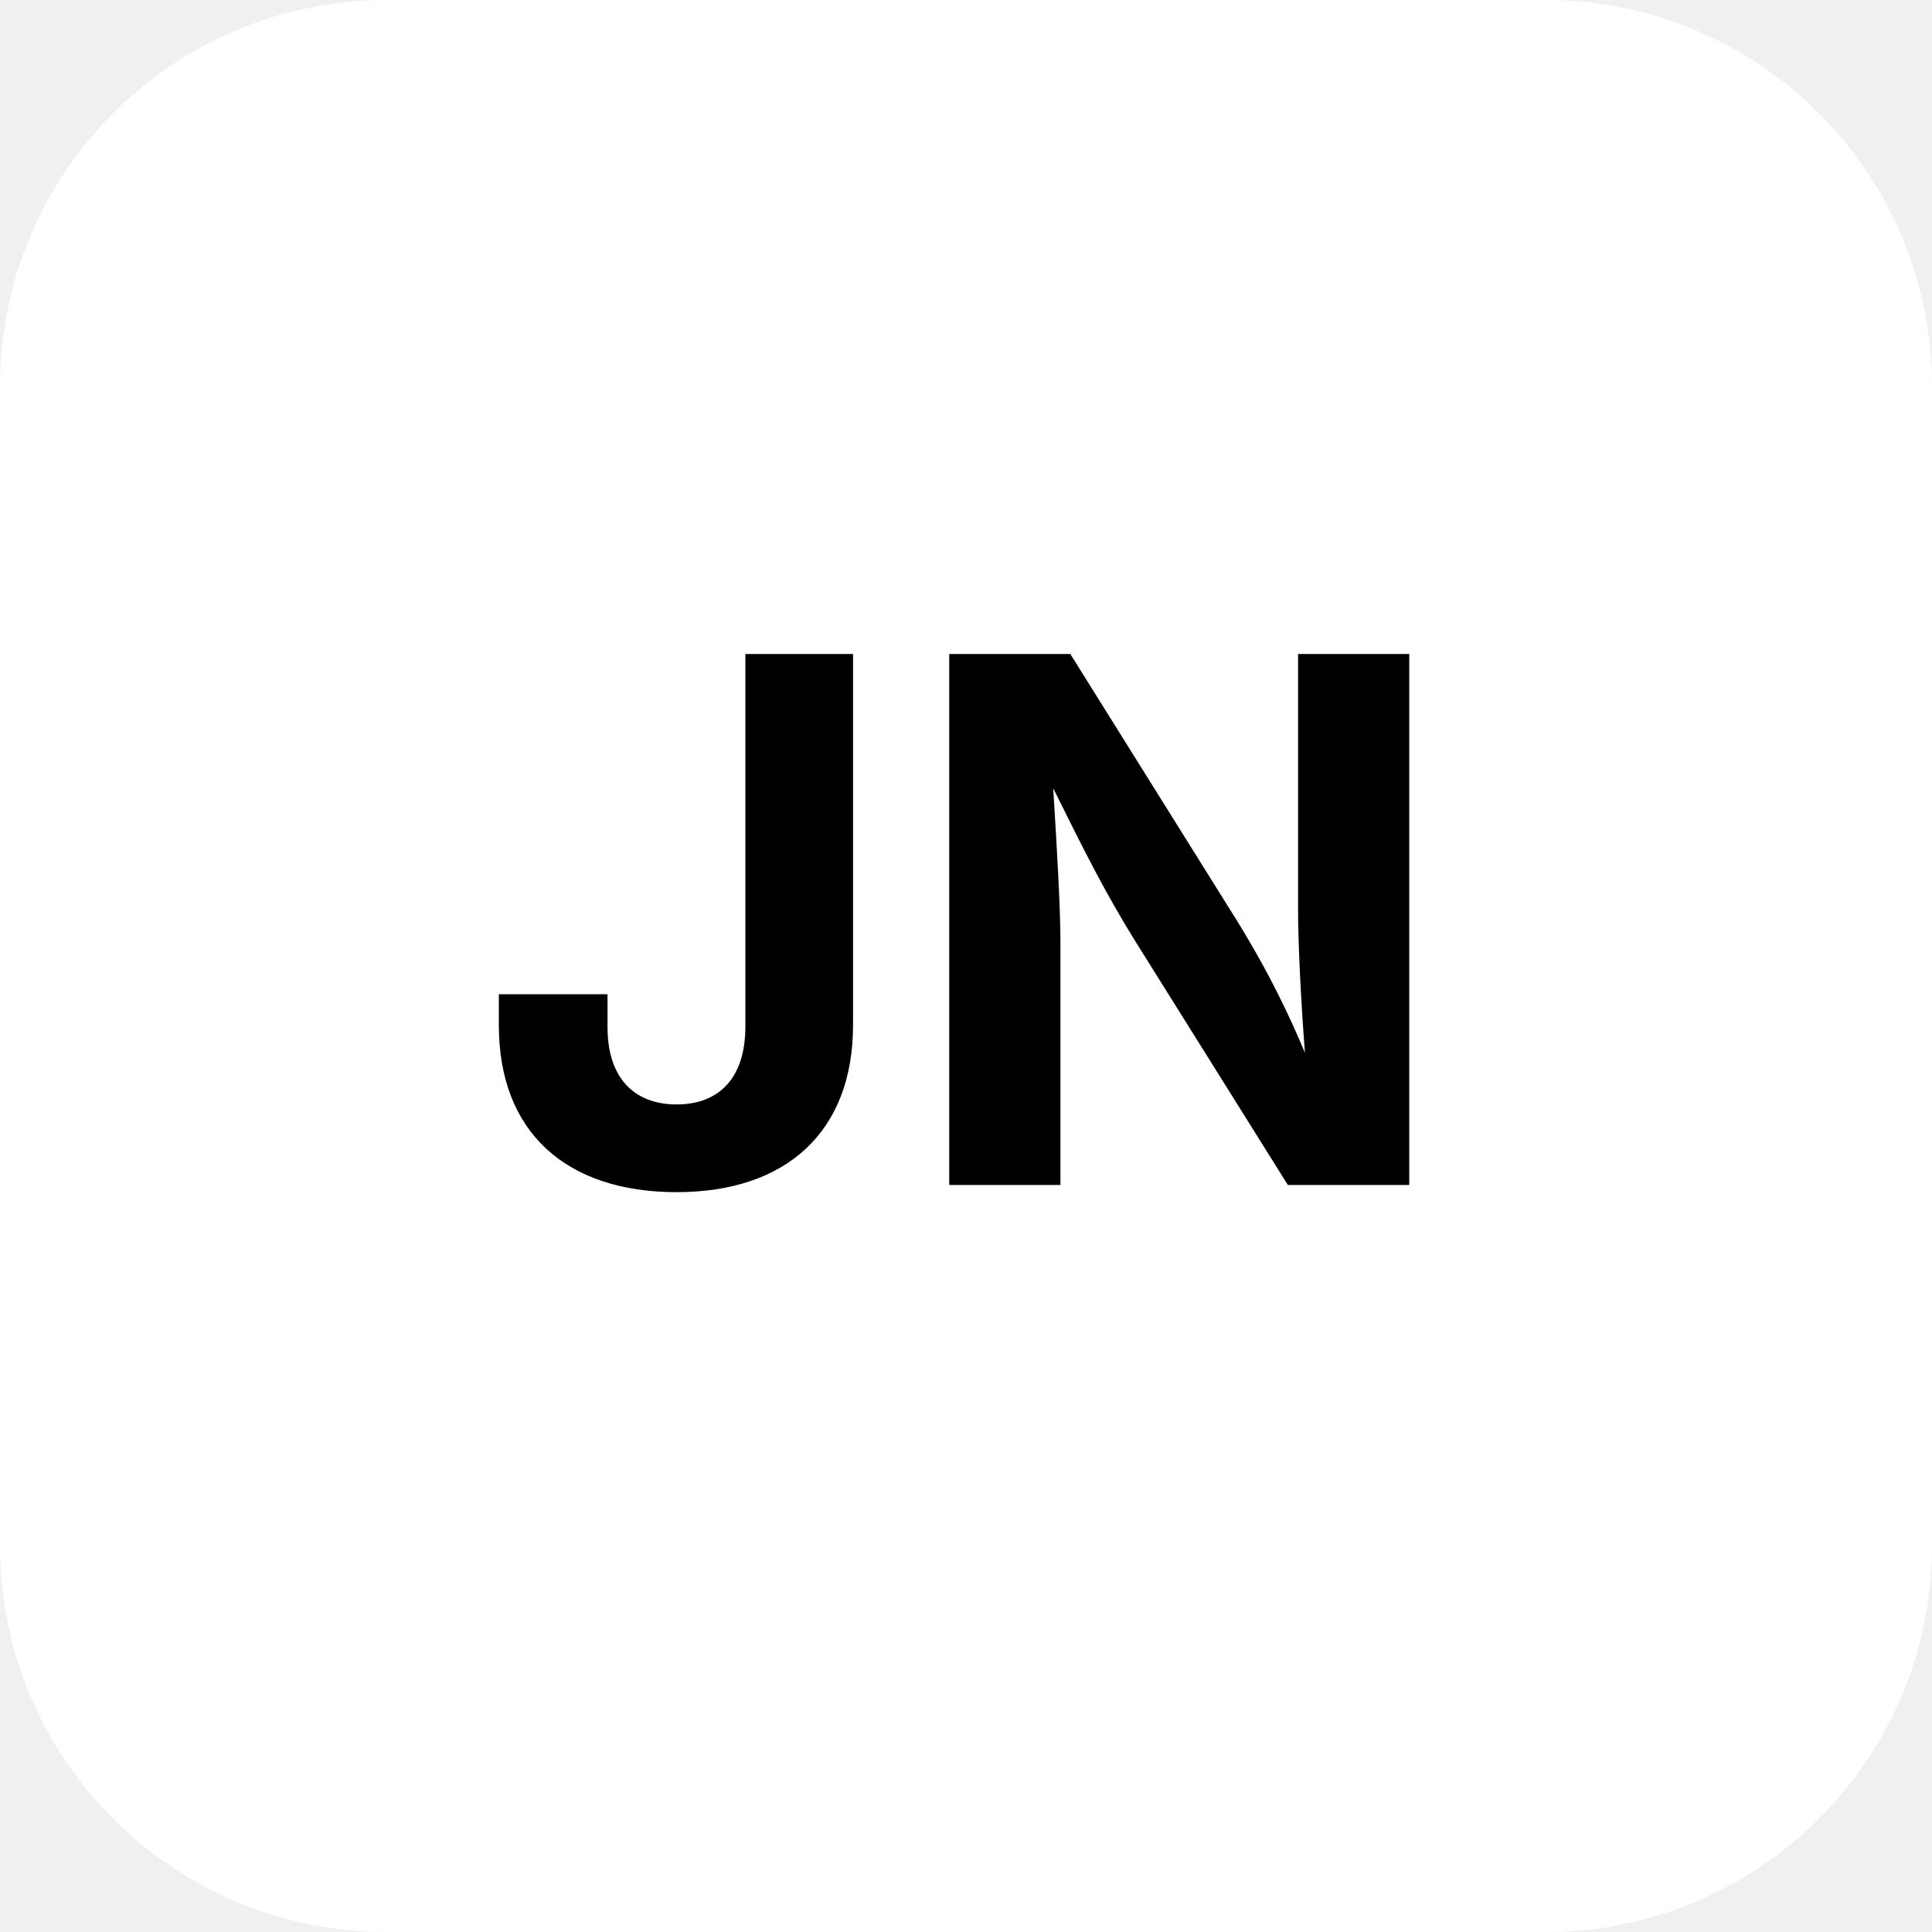
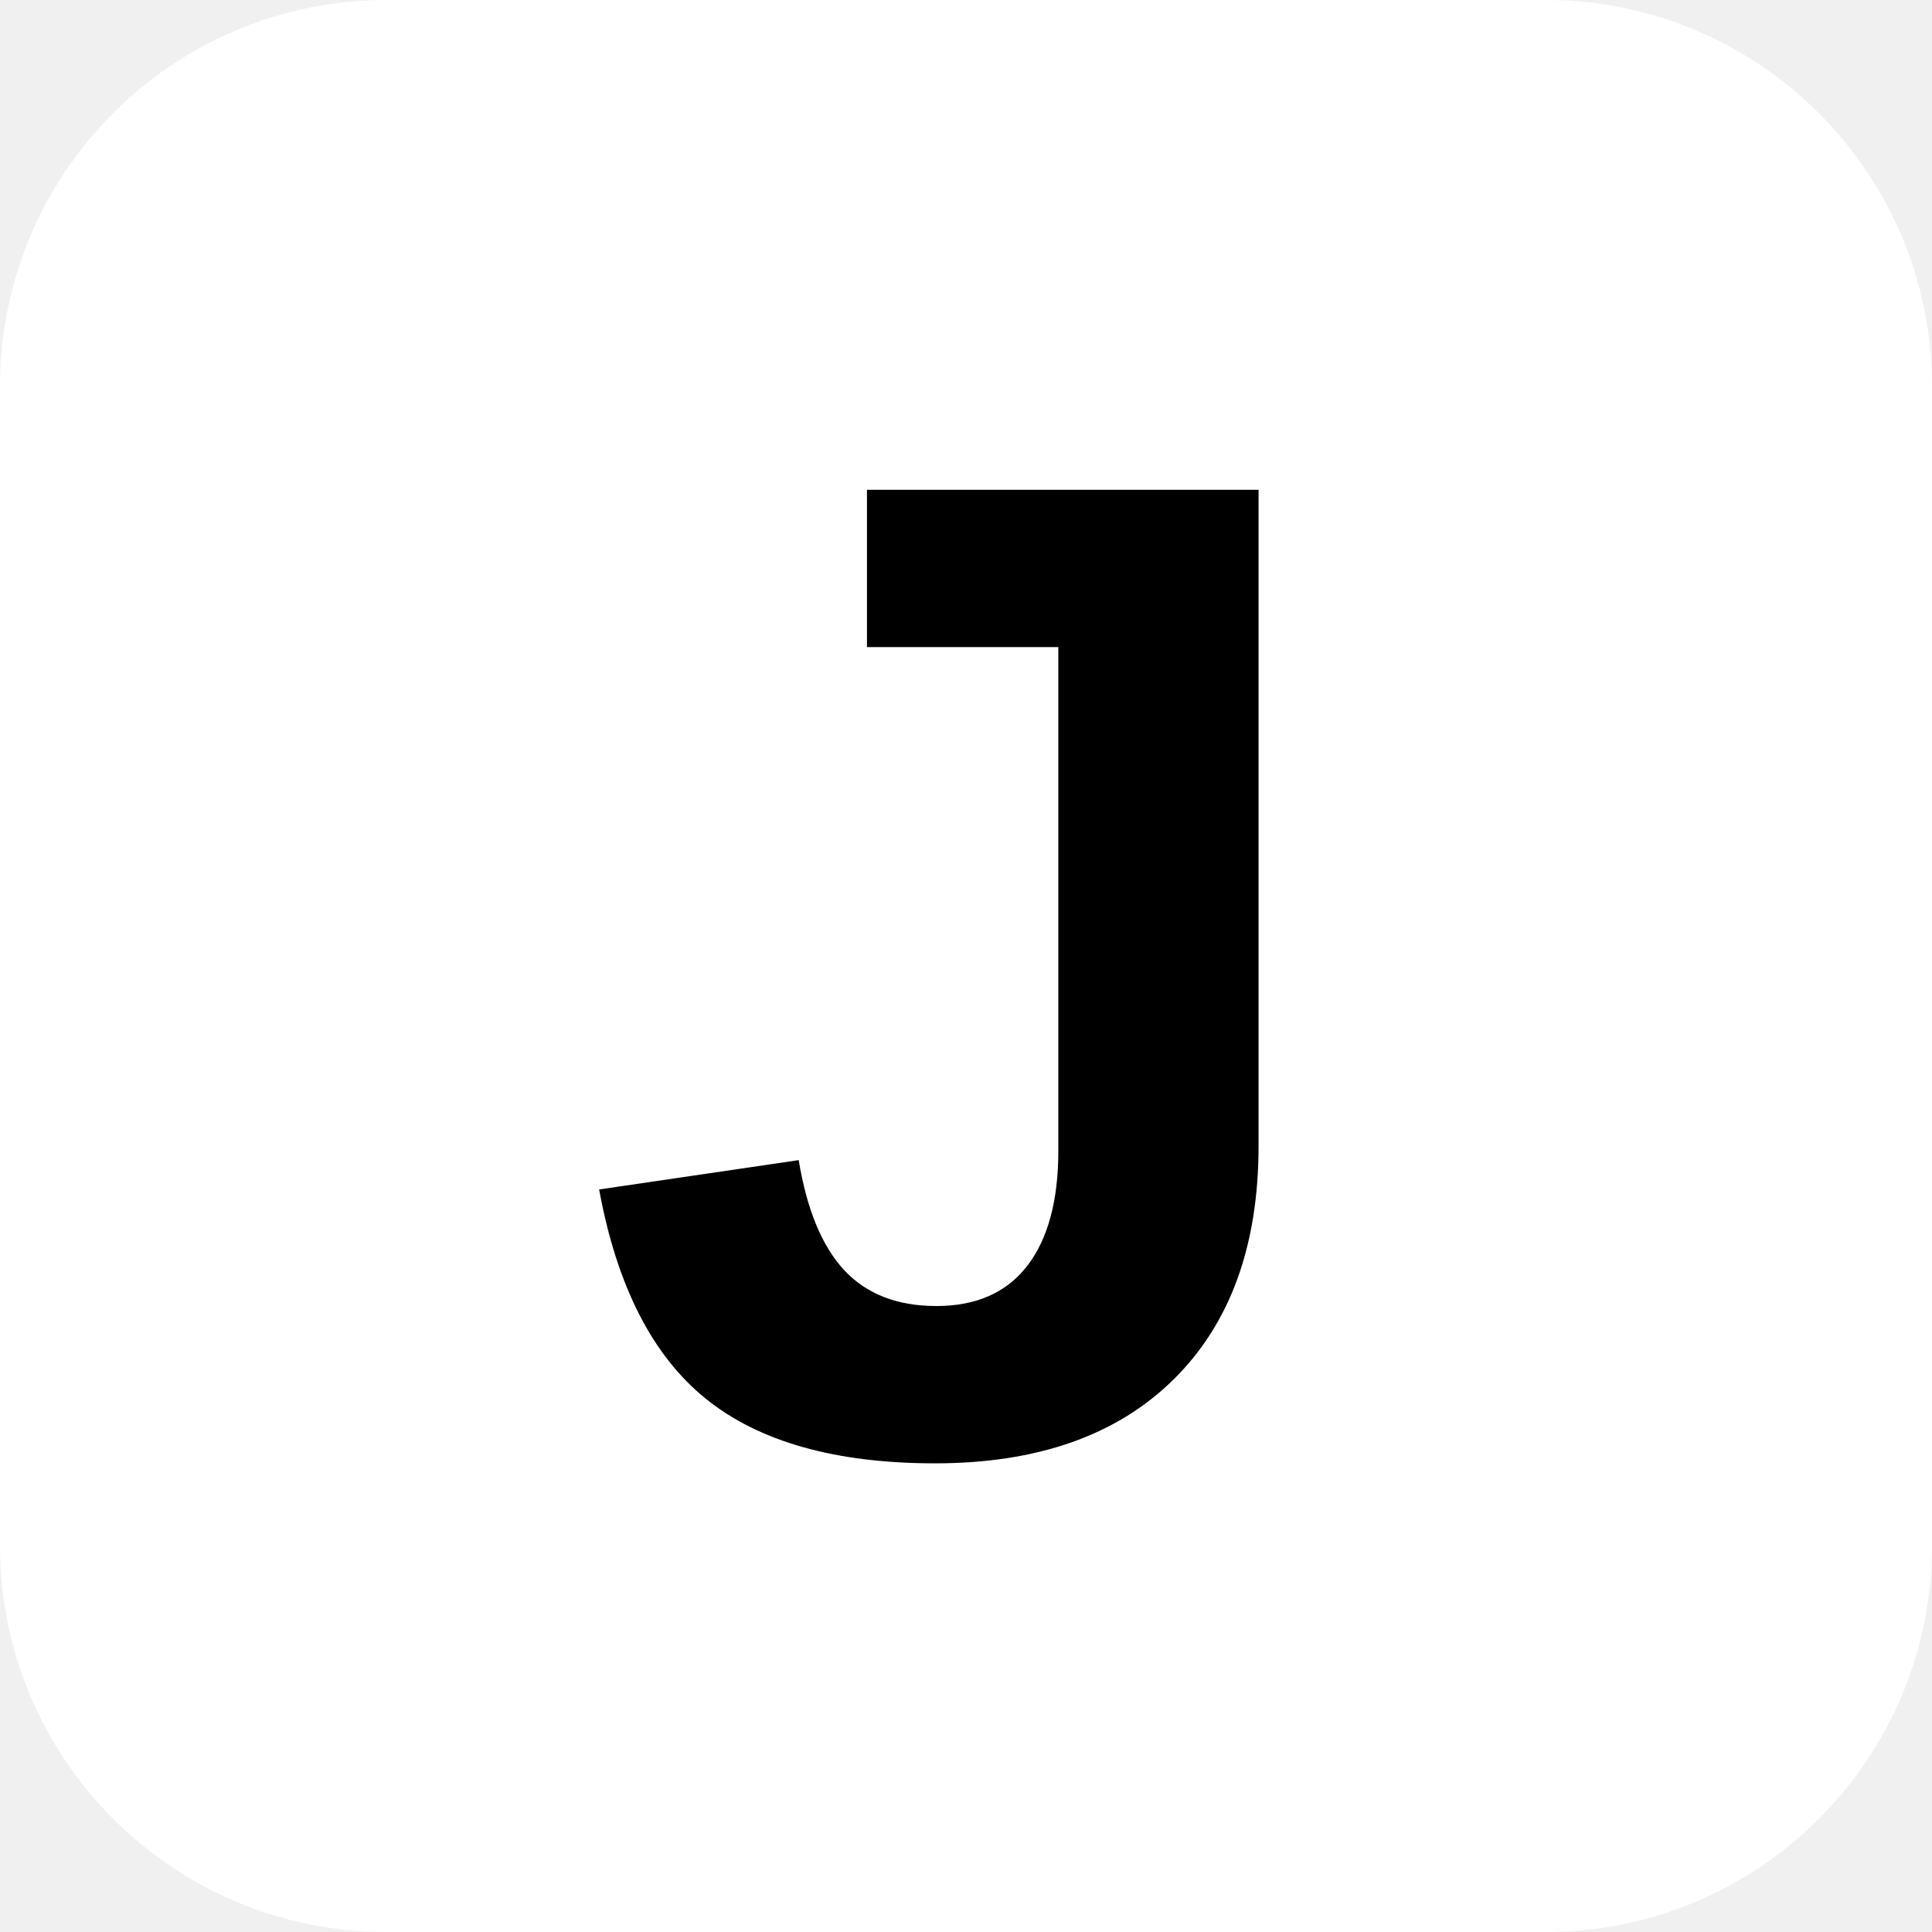
<svg xmlns="http://www.w3.org/2000/svg" viewBox="0 0 180 180" width="180" height="180">
  <rect width="180" height="180" rx="36" fill="#FFFFFF" />
-   <text x="90" y="90" font-family="-apple-system, BlinkMacSystemFont, 'SF Pro Display', sans-serif" font-size="68" font-weight="700" fill="#000000" text-anchor="middle" dy=".3em">JN</text>
+   <text x="90" y="90" font-family="Arial Black, Arial, sans-serif" font-size="130" font-weight="900" fill="#000000" text-anchor="middle" dominant-baseline="central">J</text>
</svg>
